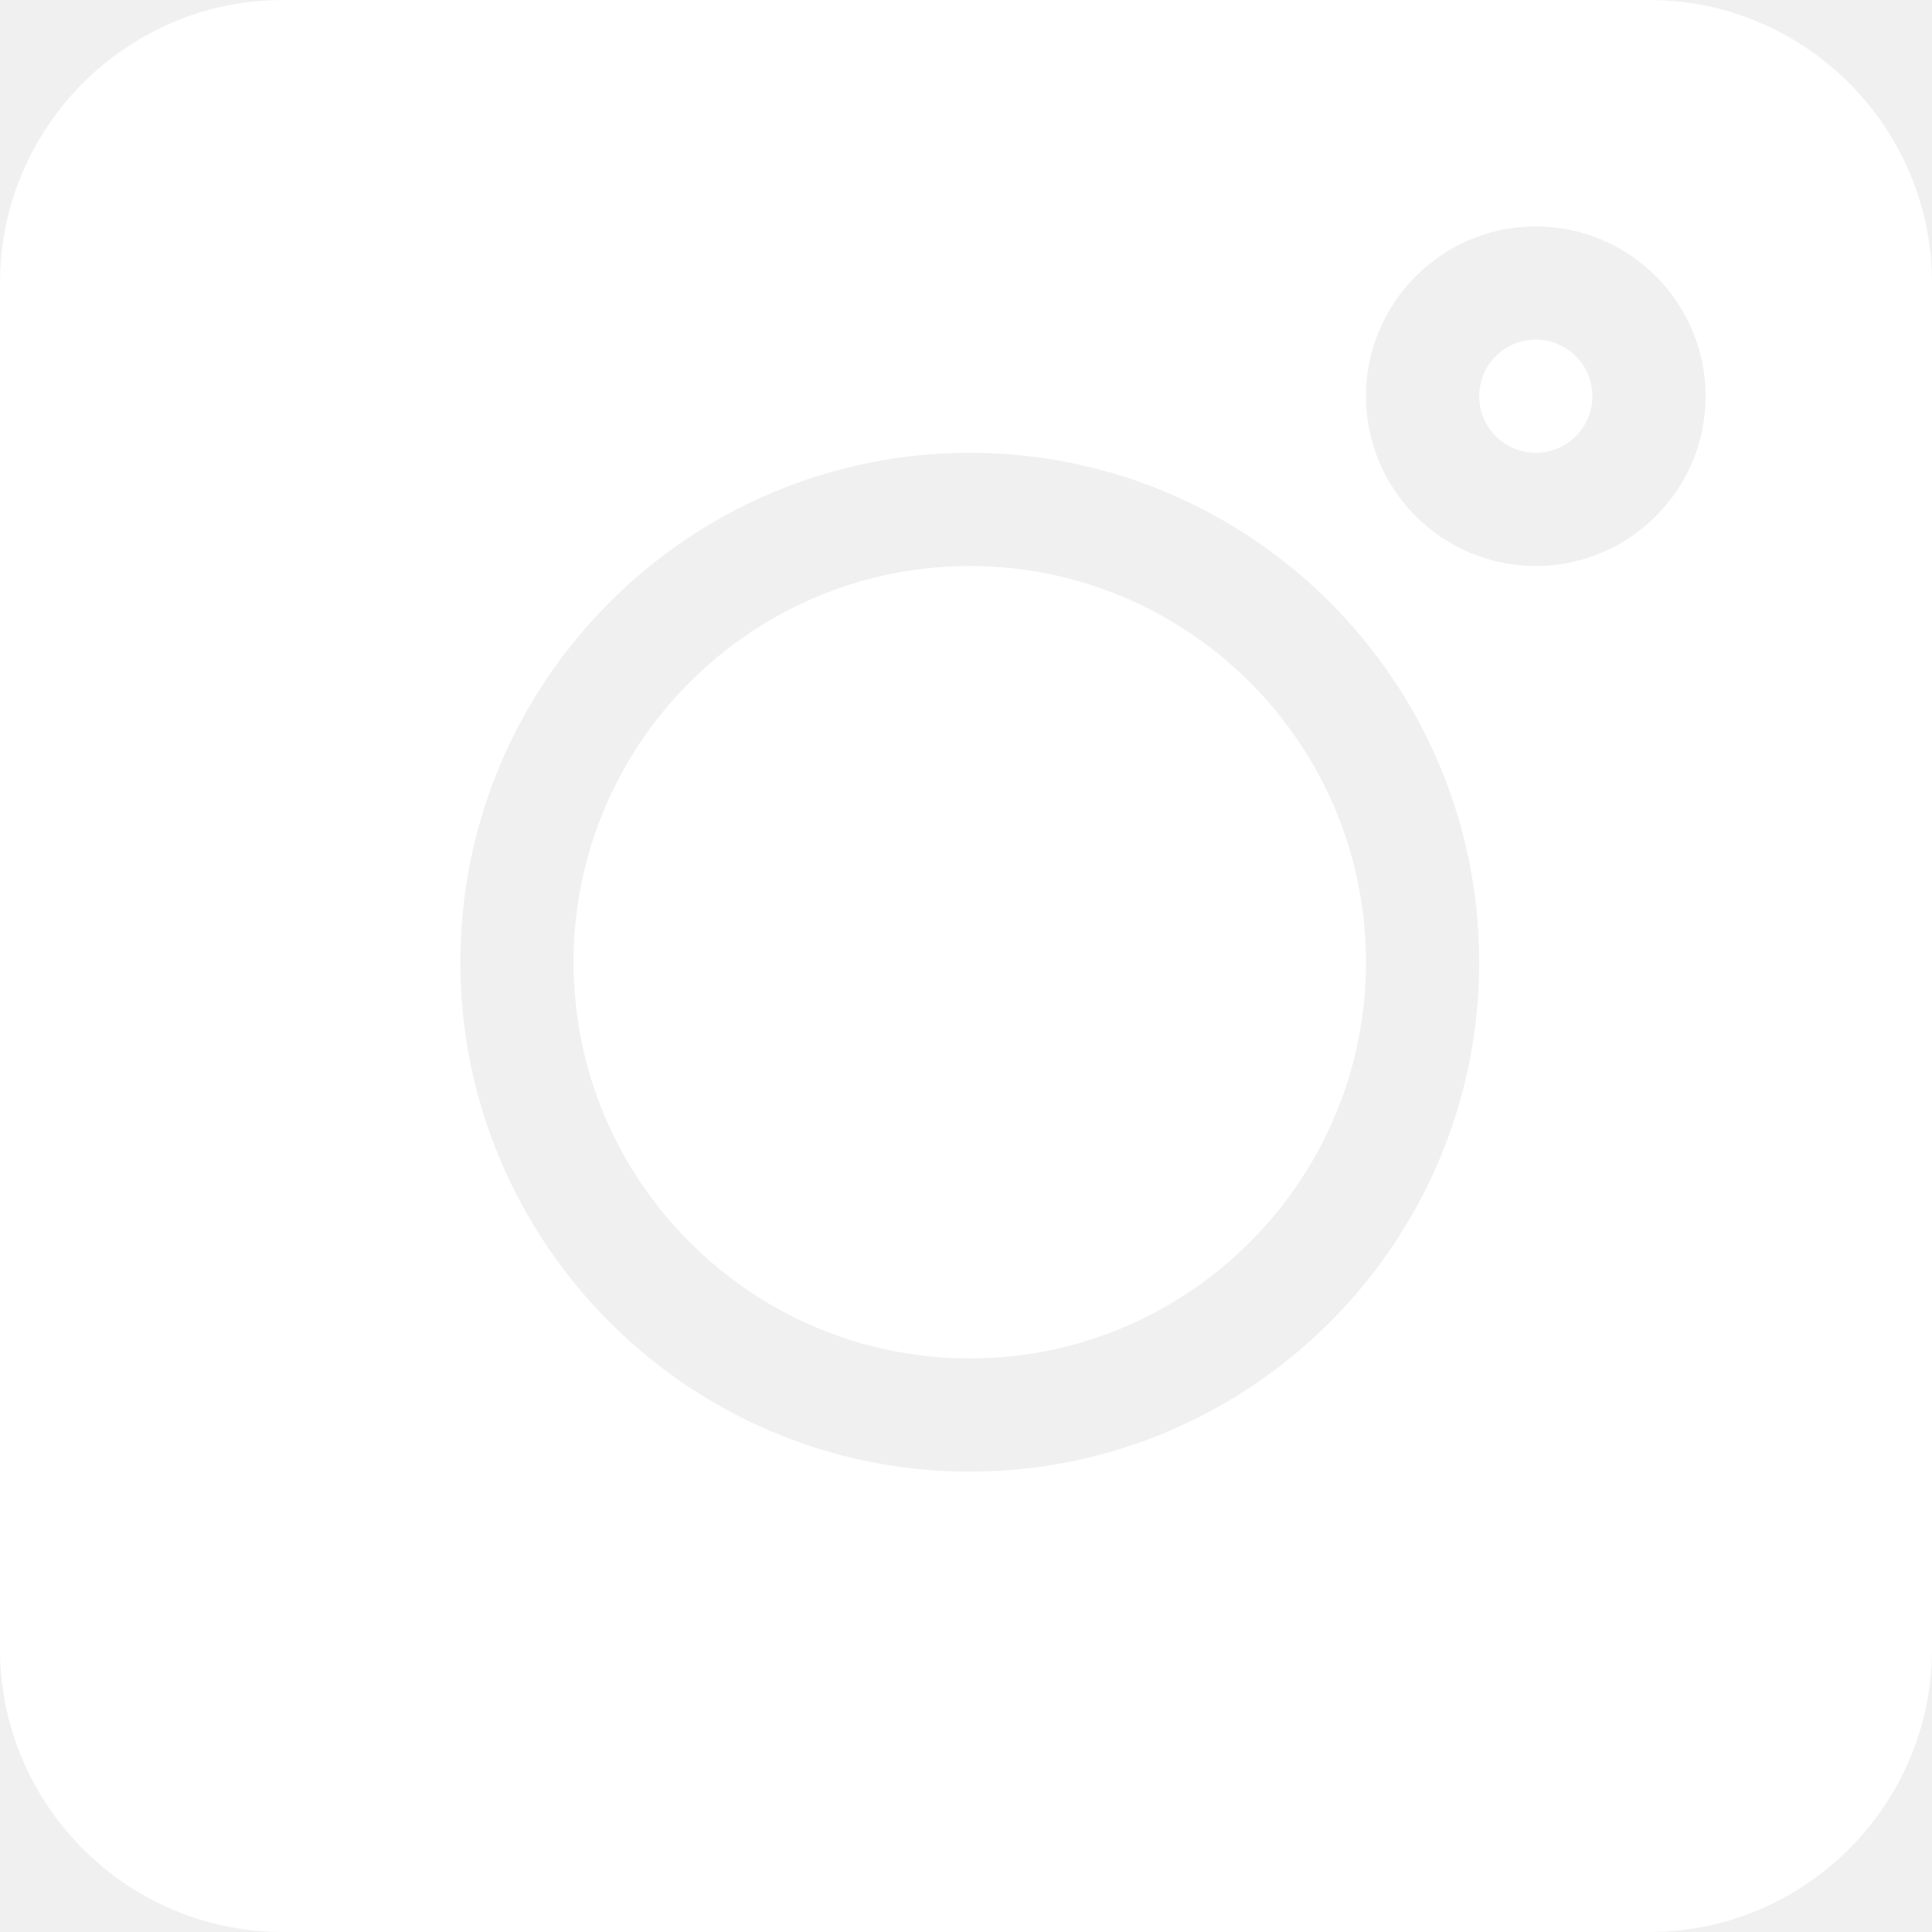
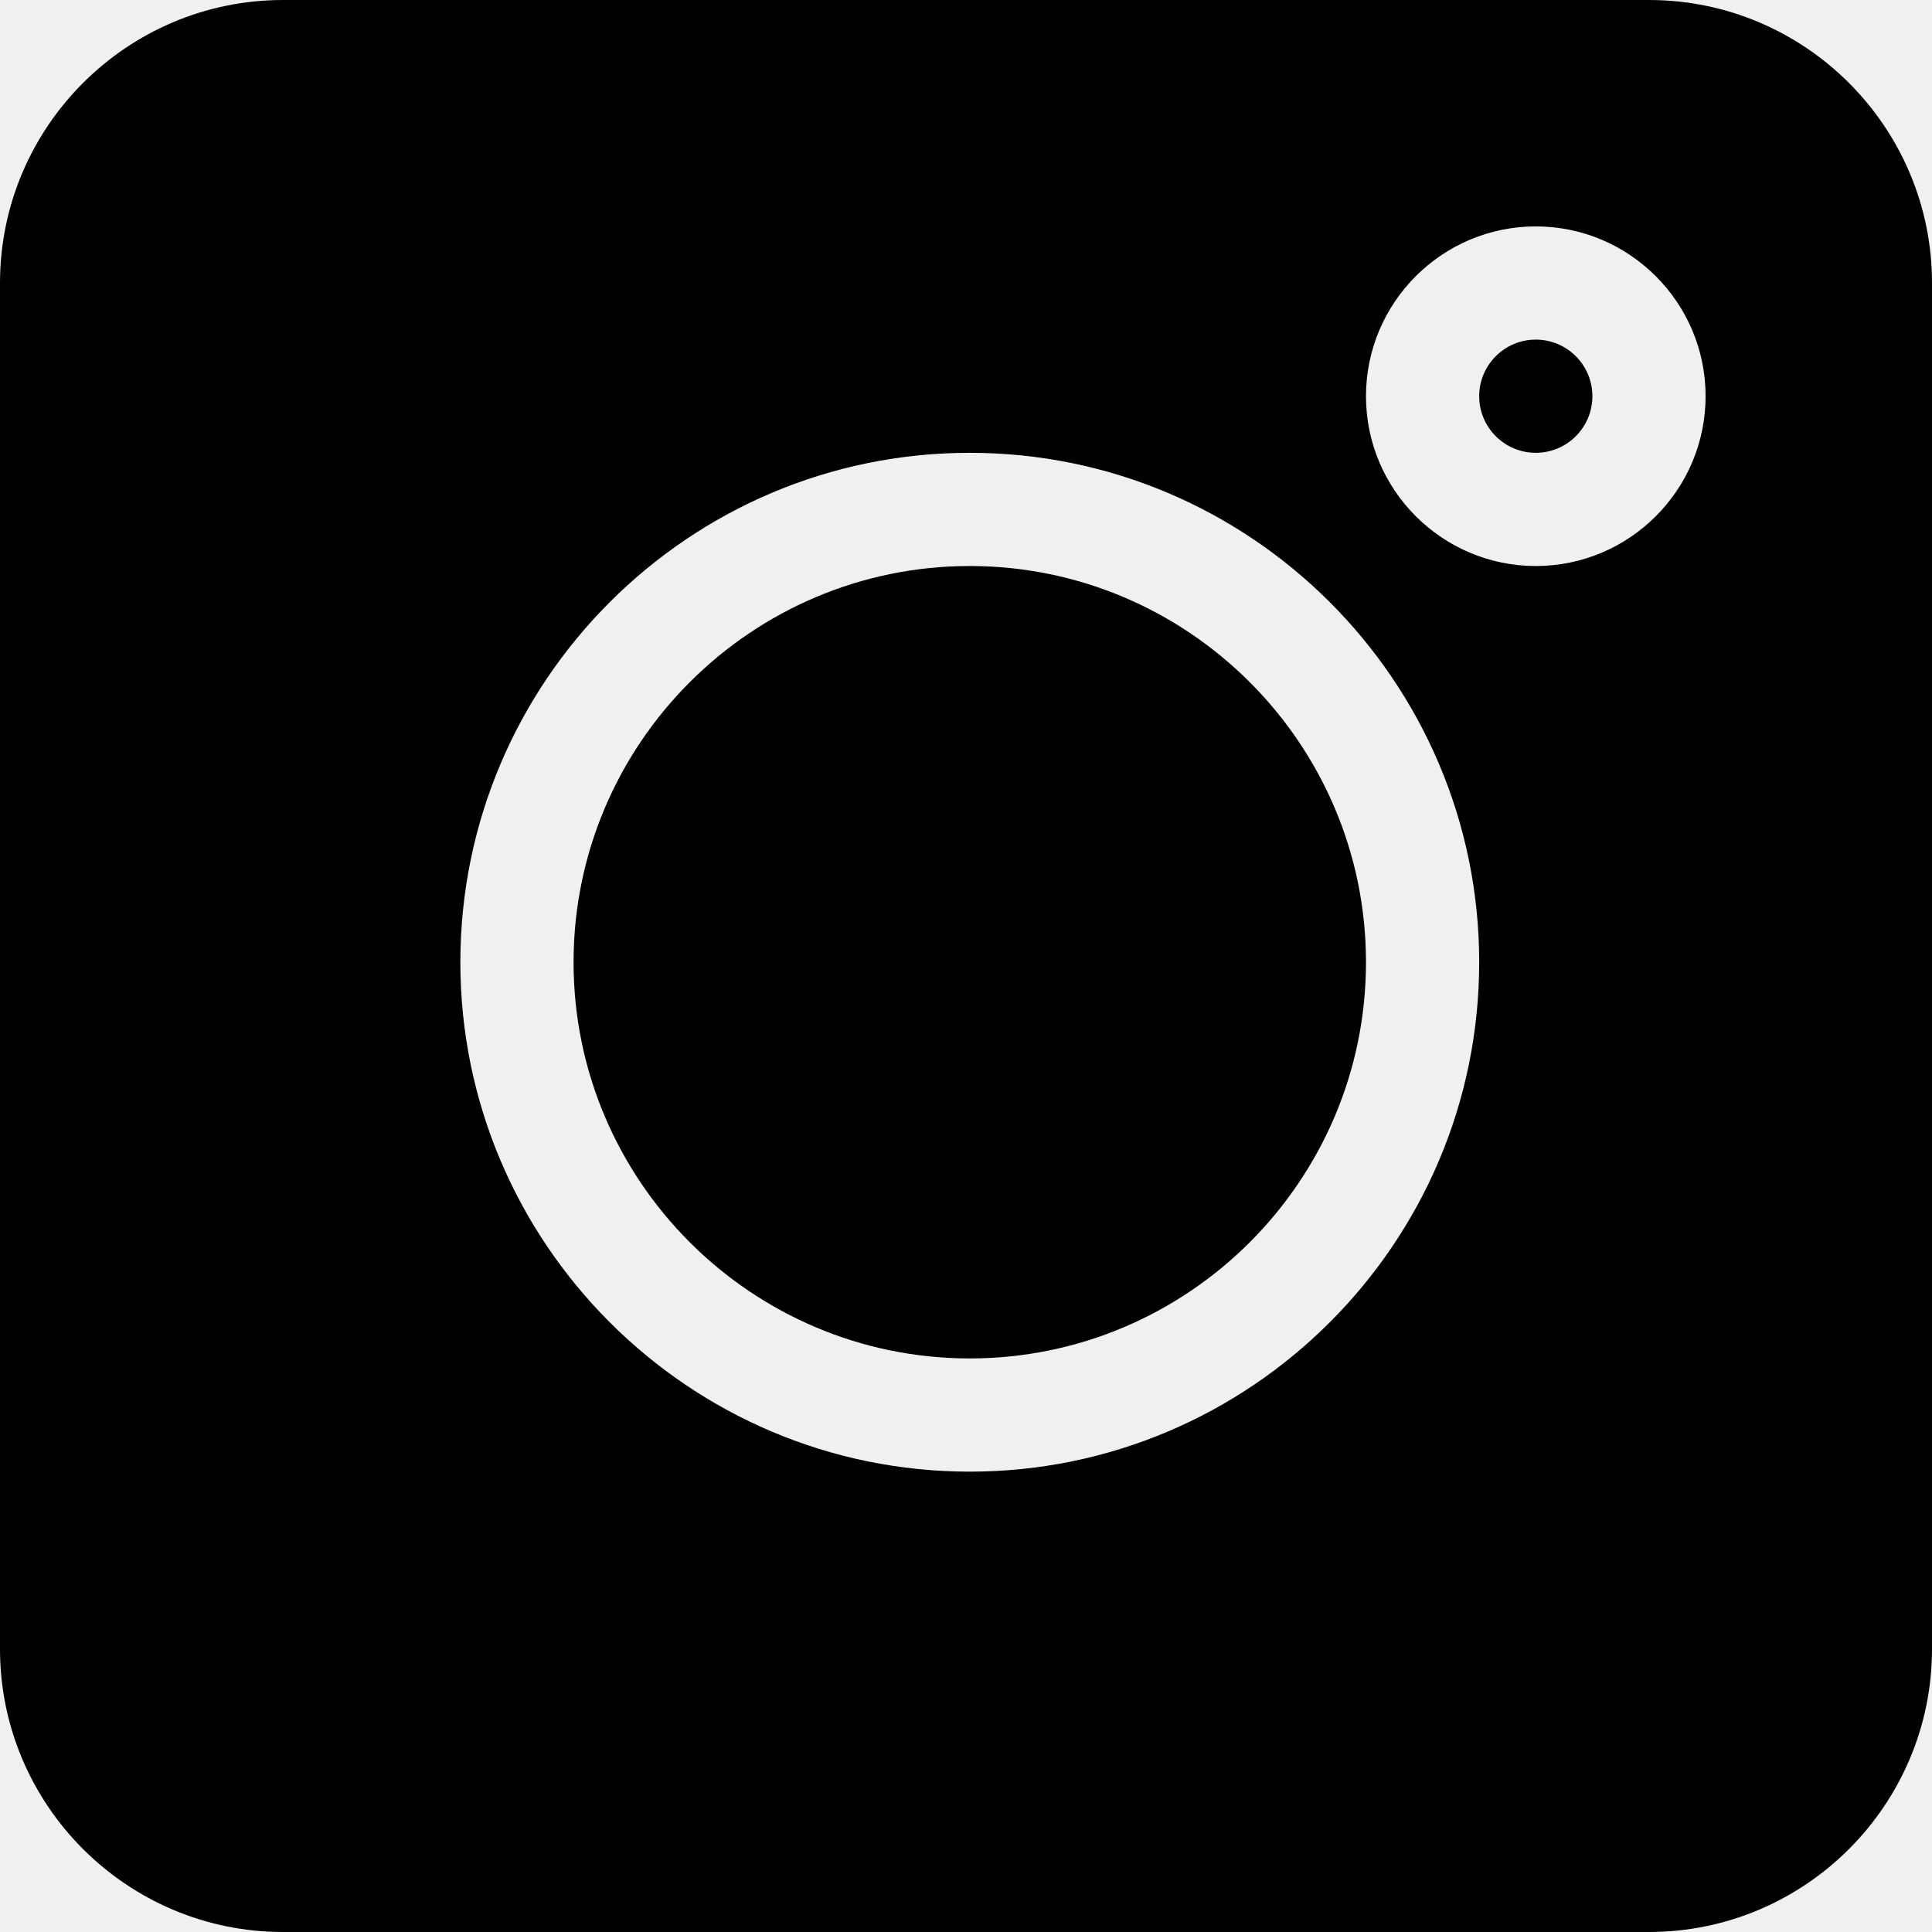
<svg xmlns="http://www.w3.org/2000/svg" viewBox="0 0 512 512" width="512px" height="512px" class="">
  <g>
-     <path d="m437 0h-362c-41.352 0-75 33.648-75 75v362c0 41.352 33.648 75 75 75h362c41.352 0 75-33.648 75-75v-362c0-41.352-33.648-75-75-75zm-180 390c-74.441 0-135-60.559-135-135s60.559-135 135-135 135 60.559 135 135-60.559 135-135 135zm150-240c-24.812 0-45-20.188-45-45s20.188-45 45-45 45 20.188 45 45-20.188 45-45 45zm0 0" data-original="#000000" class="active-path" data-old_color="#000000" fill="#fff" />
-     <path d="m407 90c-8.277 0-15 6.723-15 15s6.723 15 15 15 15-6.723 15-15-6.723-15-15-15zm0 0" data-original="#000000" class="active-path" data-old_color="#000000" fill="#fff" />
-     <path d="m257 150c-57.891 0-105 47.109-105 105s47.109 105 105 105 105-47.109 105-105-47.109-105-105-105zm0 0" data-original="#000000" class="active-path" data-old_color="#000000" fill="#fff" />
+     <path d="m437 0h-362c-41.352 0-75 33.648-75 75v362c0 41.352 33.648 75 75 75h362c41.352 0 75-33.648 75-75v-362c0-41.352-33.648-75-75-75zm-180 390c-74.441 0-135-60.559-135-135s60.559-135 135-135 135 60.559 135 135-60.559 135-135 135zm150-240c-24.812 0-45-20.188-45-45s20.188-45 45-45 45 20.188 45 45-20.188 45-45 45zm0 0" data-original="#000000" class="active-path" data-old_color="#000000" />
+     <path d="m407 90c-8.277 0-15 6.723-15 15s6.723 15 15 15 15-6.723 15-15-6.723-15-15-15zm0 0" data-original="#000000" class="active-path" data-old_color="#000000" />
+     <path d="m257 150c-57.891 0-105 47.109-105 105s47.109 105 105 105 105-47.109 105-105-47.109-105-105-105zm0 0" data-original="#000000" class="active-path" data-old_color="#000000" />
  </g>
</svg>
